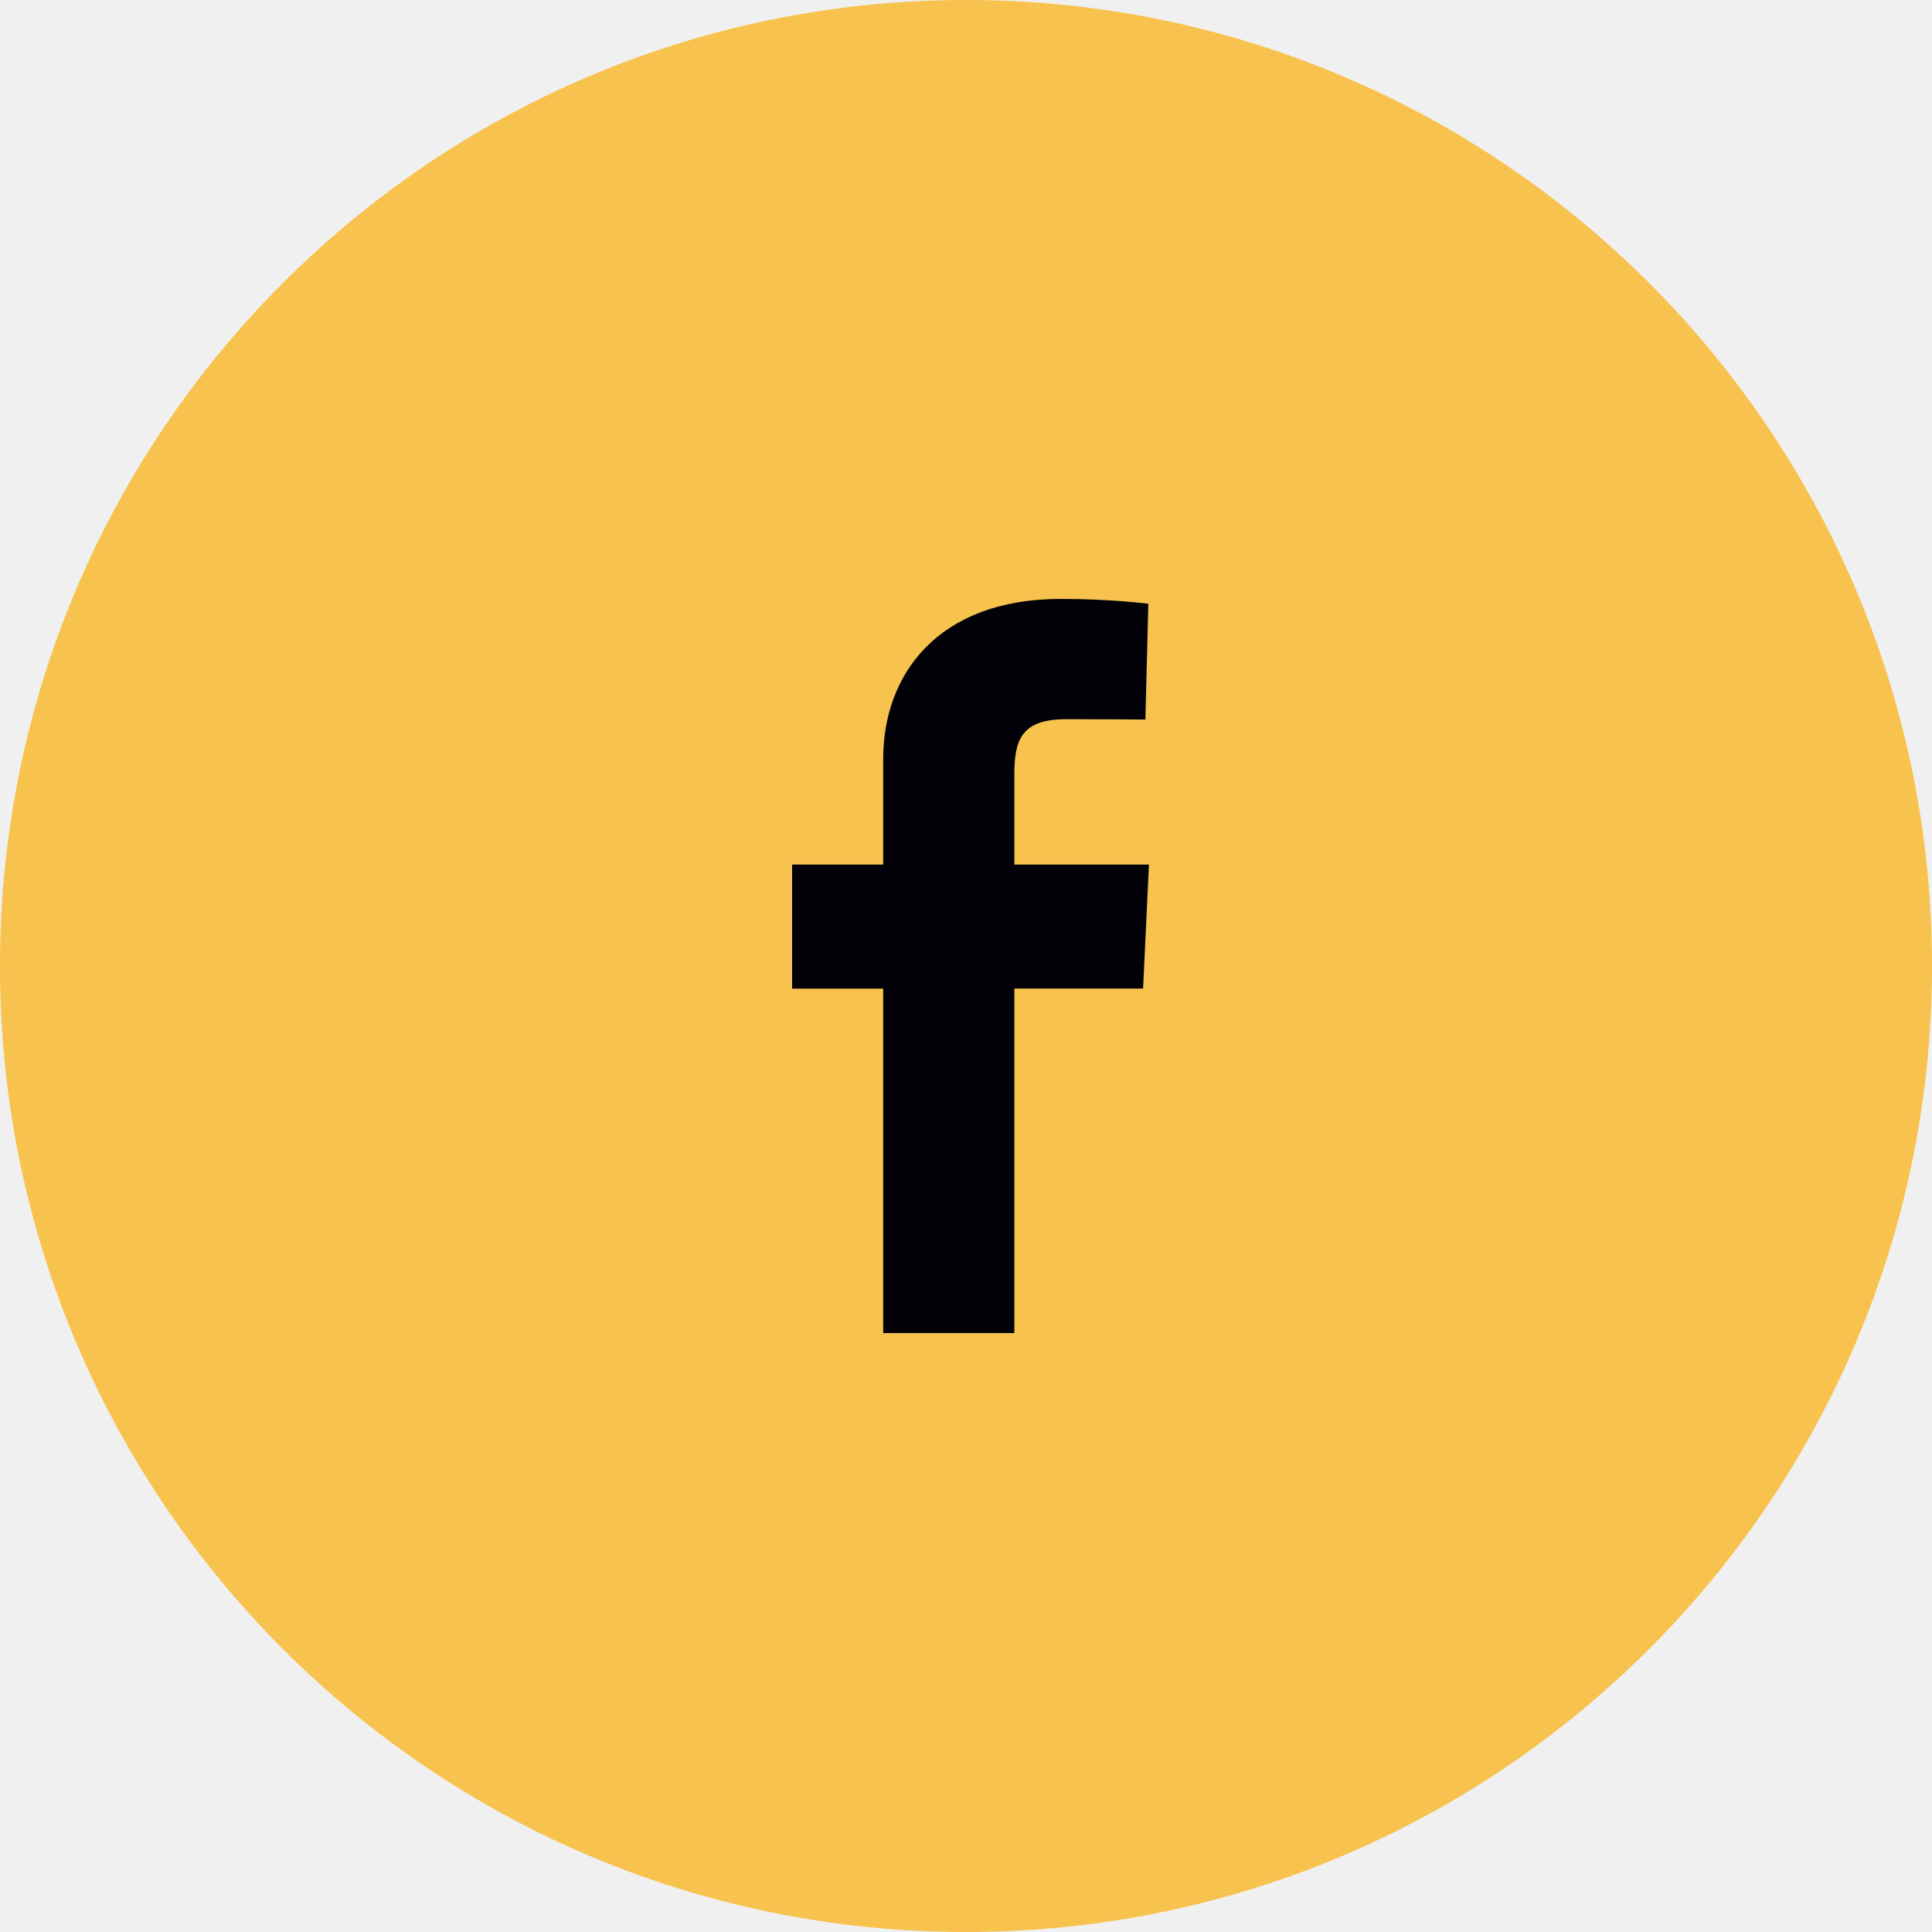
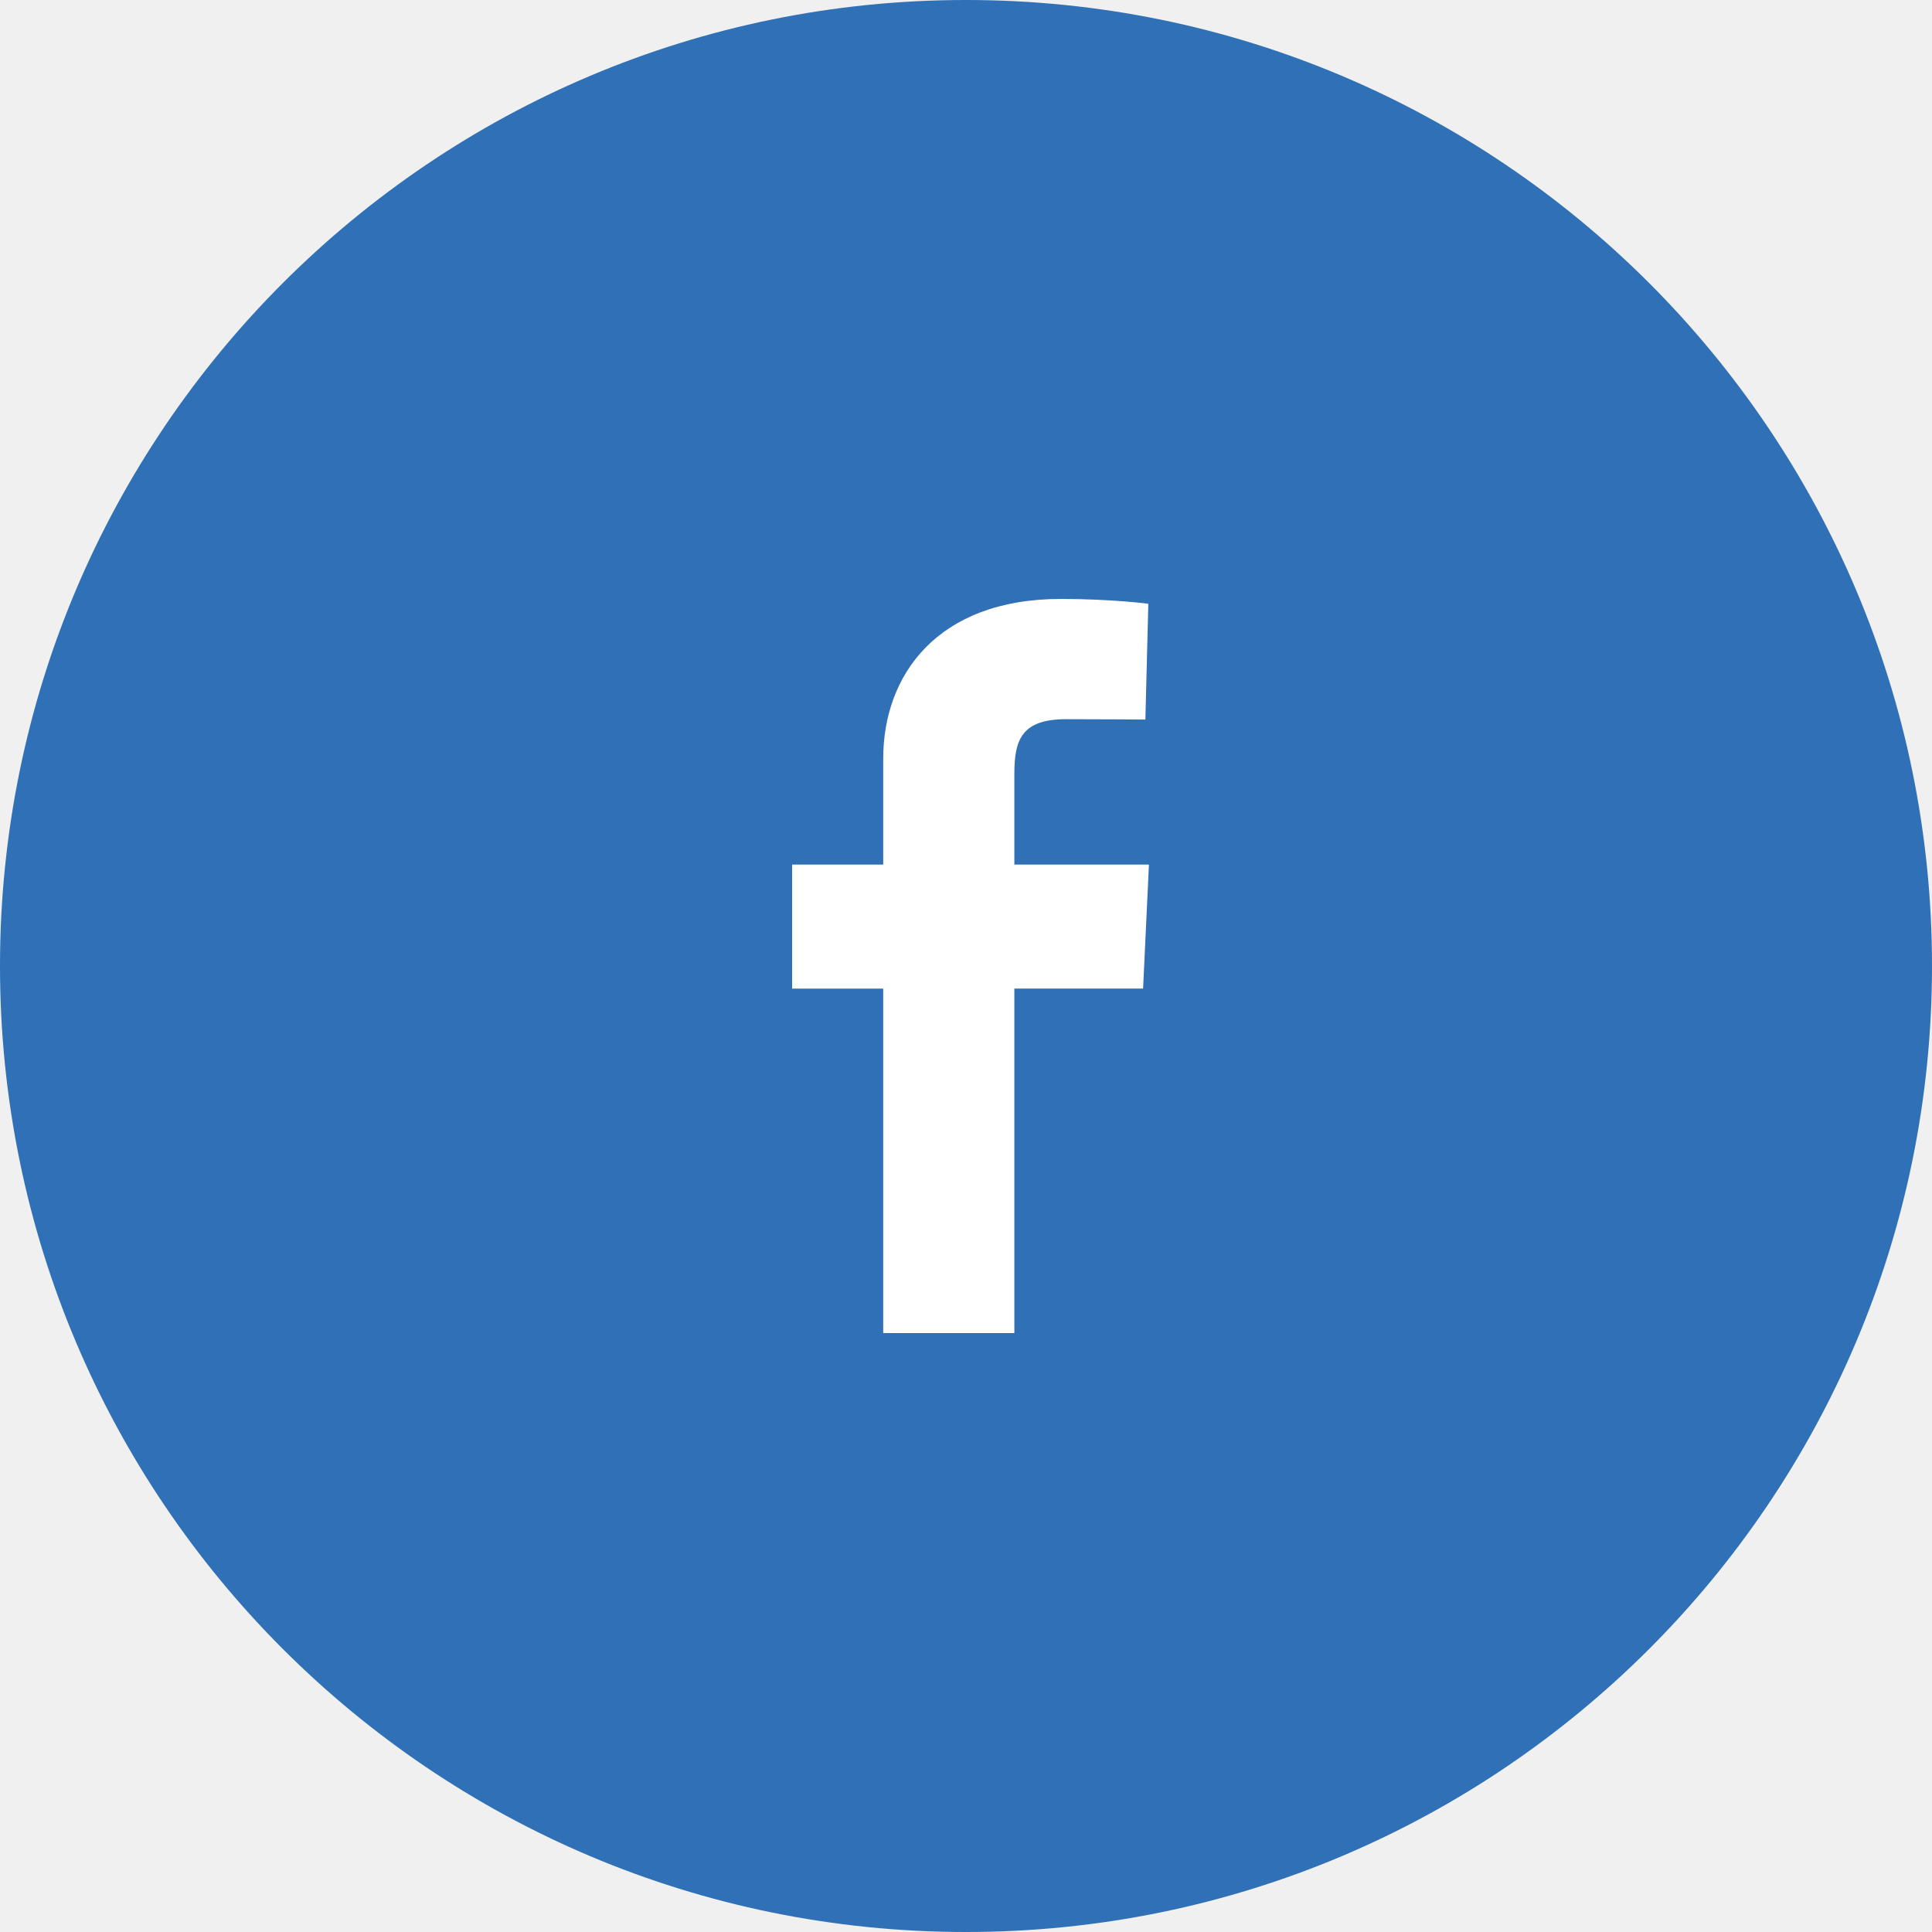
<svg xmlns="http://www.w3.org/2000/svg" width="100" height="100" fill="none" viewBox="0 0 100 100">
-   <circle cx="50" cy="50" r="50" fill="#F7C24D" />
-   <path fill="#010107" d="M45.715 69V51.17H41v-6.42h4.715v-5.484c0-4.309 2.785-8.266 9.202-8.266 2.599 0 4.52.25 4.52.25l-.152 5.994s-1.959-.019-4.097-.019c-2.314 0-2.685 1.067-2.685 2.837v4.687h6.966l-.303 6.42h-6.663V69h-6.788z" />
+   <circle cx="50" cy="50" r="50" fill="#2F70B6" />
+   <path fill="#ffffff" d="M45.715 69V51.17H41v-6.42h4.715v-5.484c0-4.309 2.785-8.266 9.202-8.266 2.599 0 4.52.25 4.52.25l-.152 5.994s-1.959-.019-4.097-.019c-2.314 0-2.685 1.067-2.685 2.837v4.687h6.966l-.303 6.42h-6.663V69h-6.788z" />
</svg>
